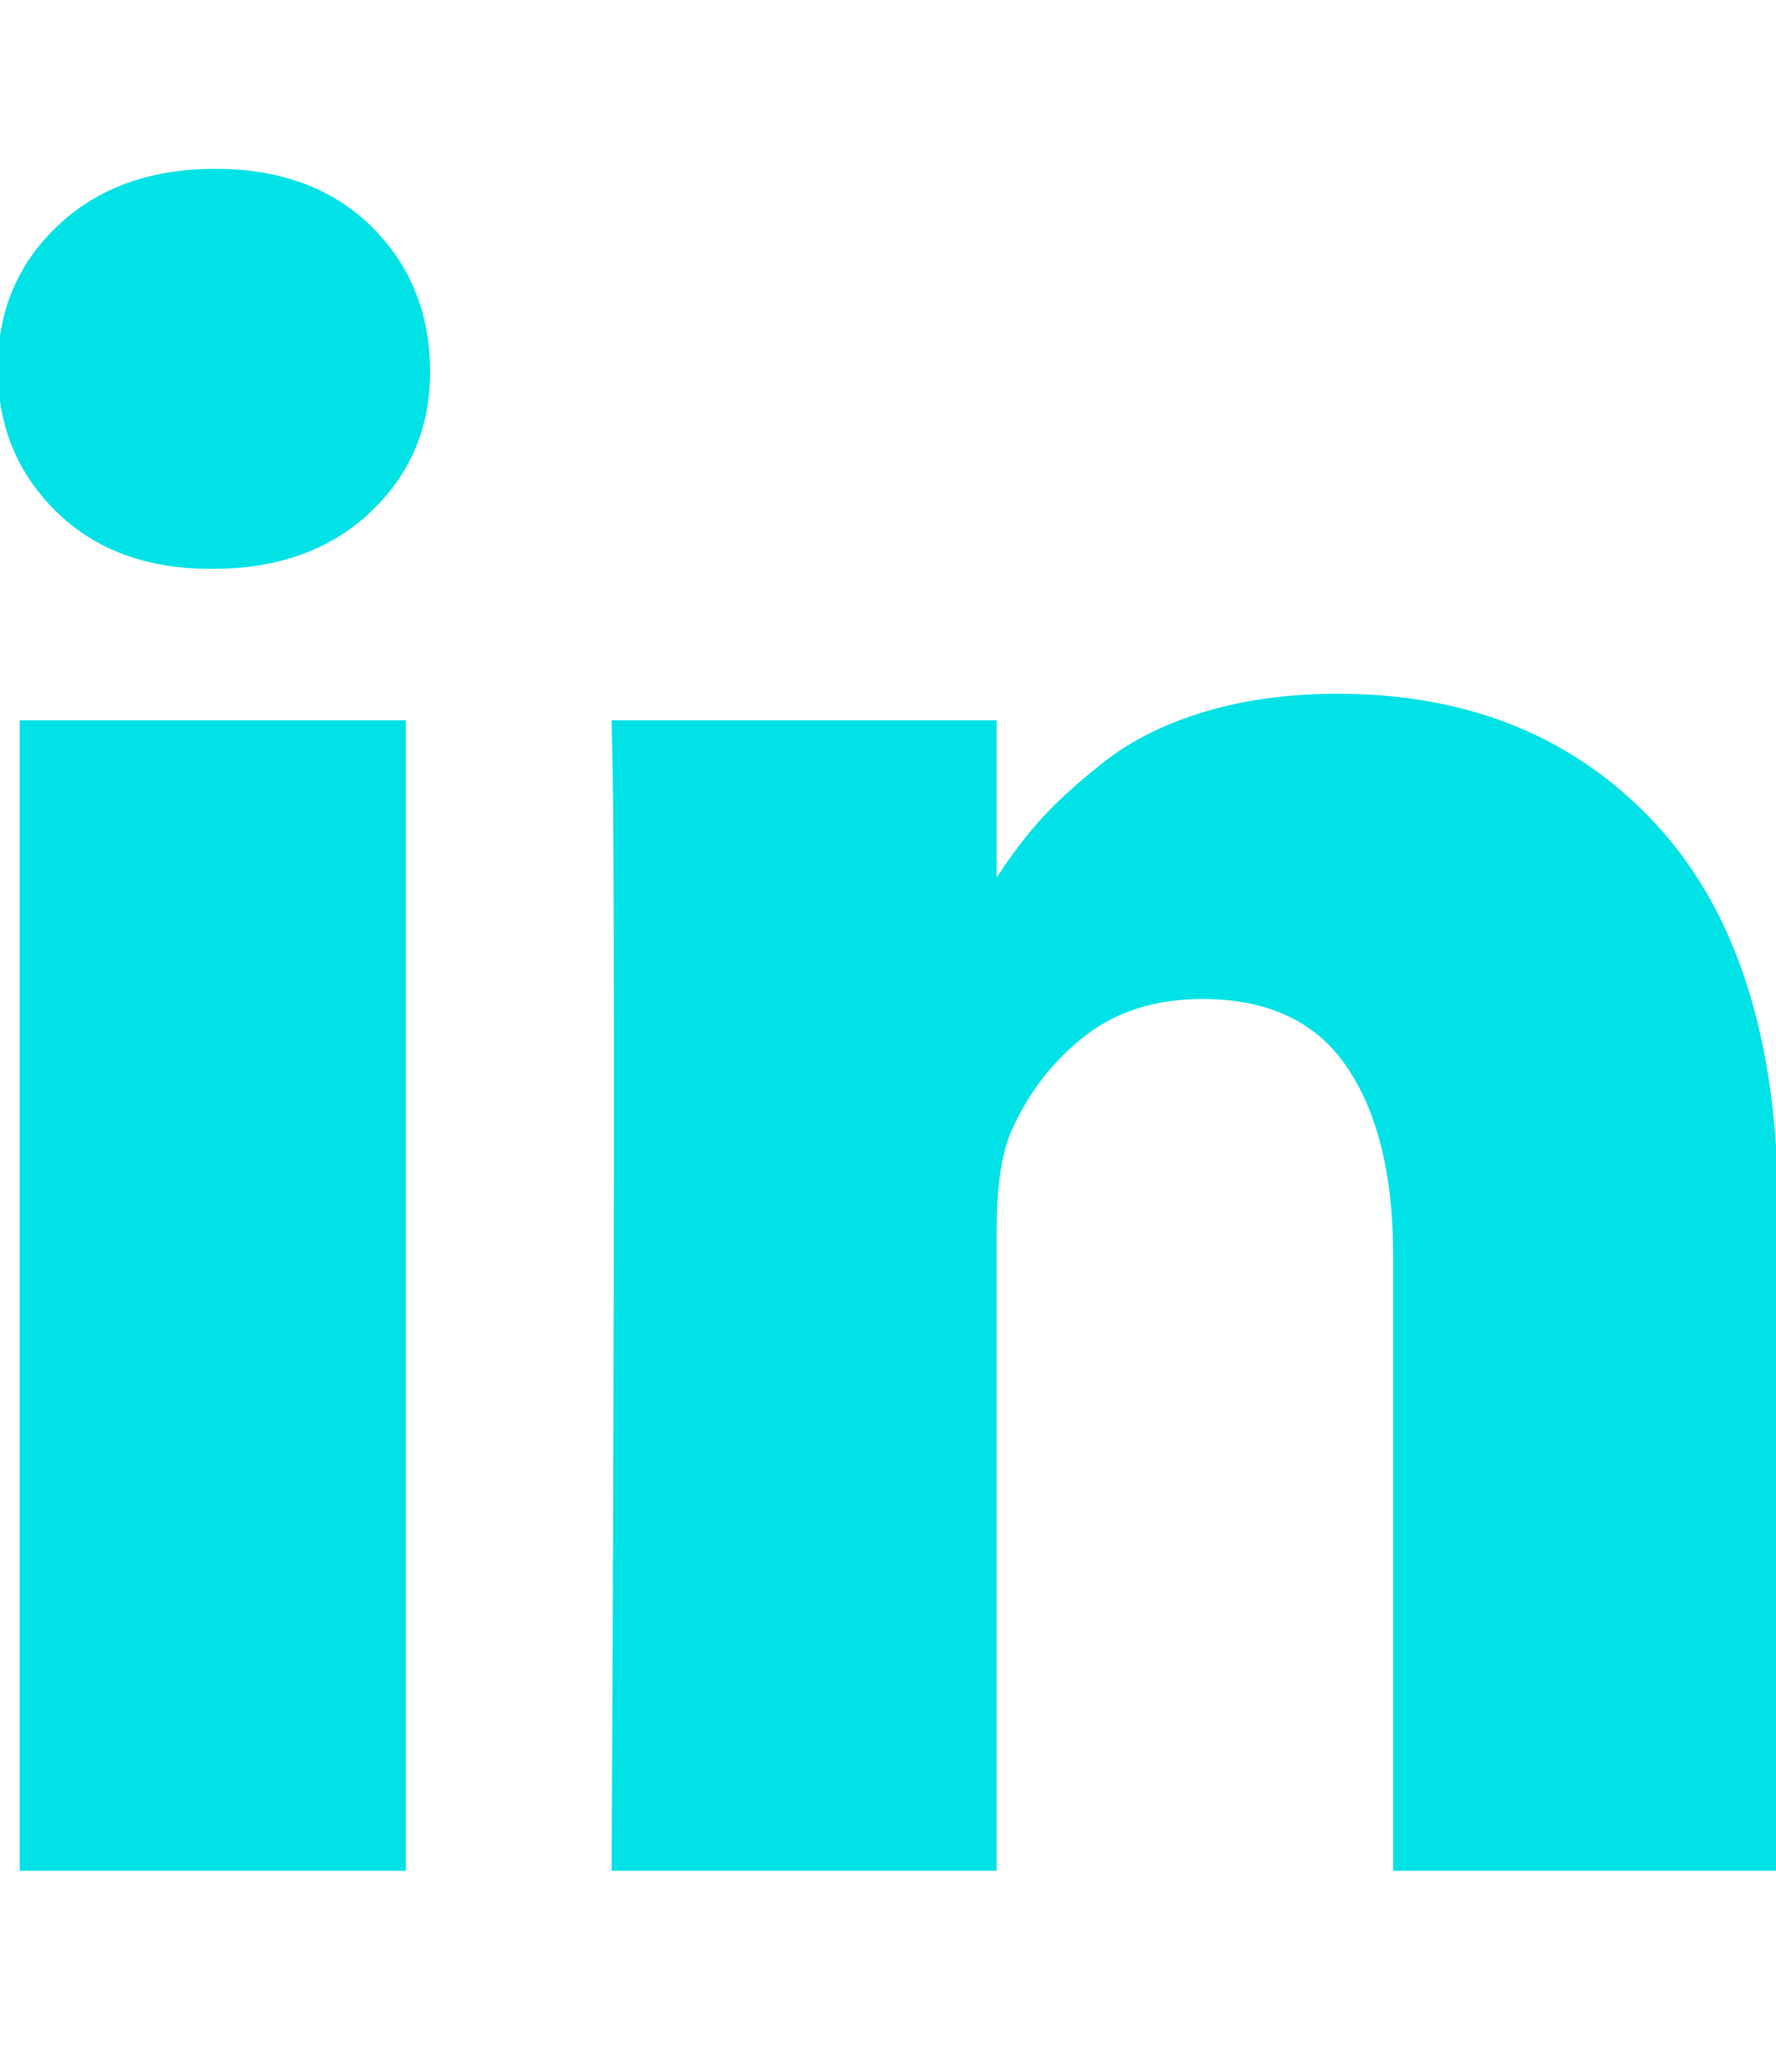
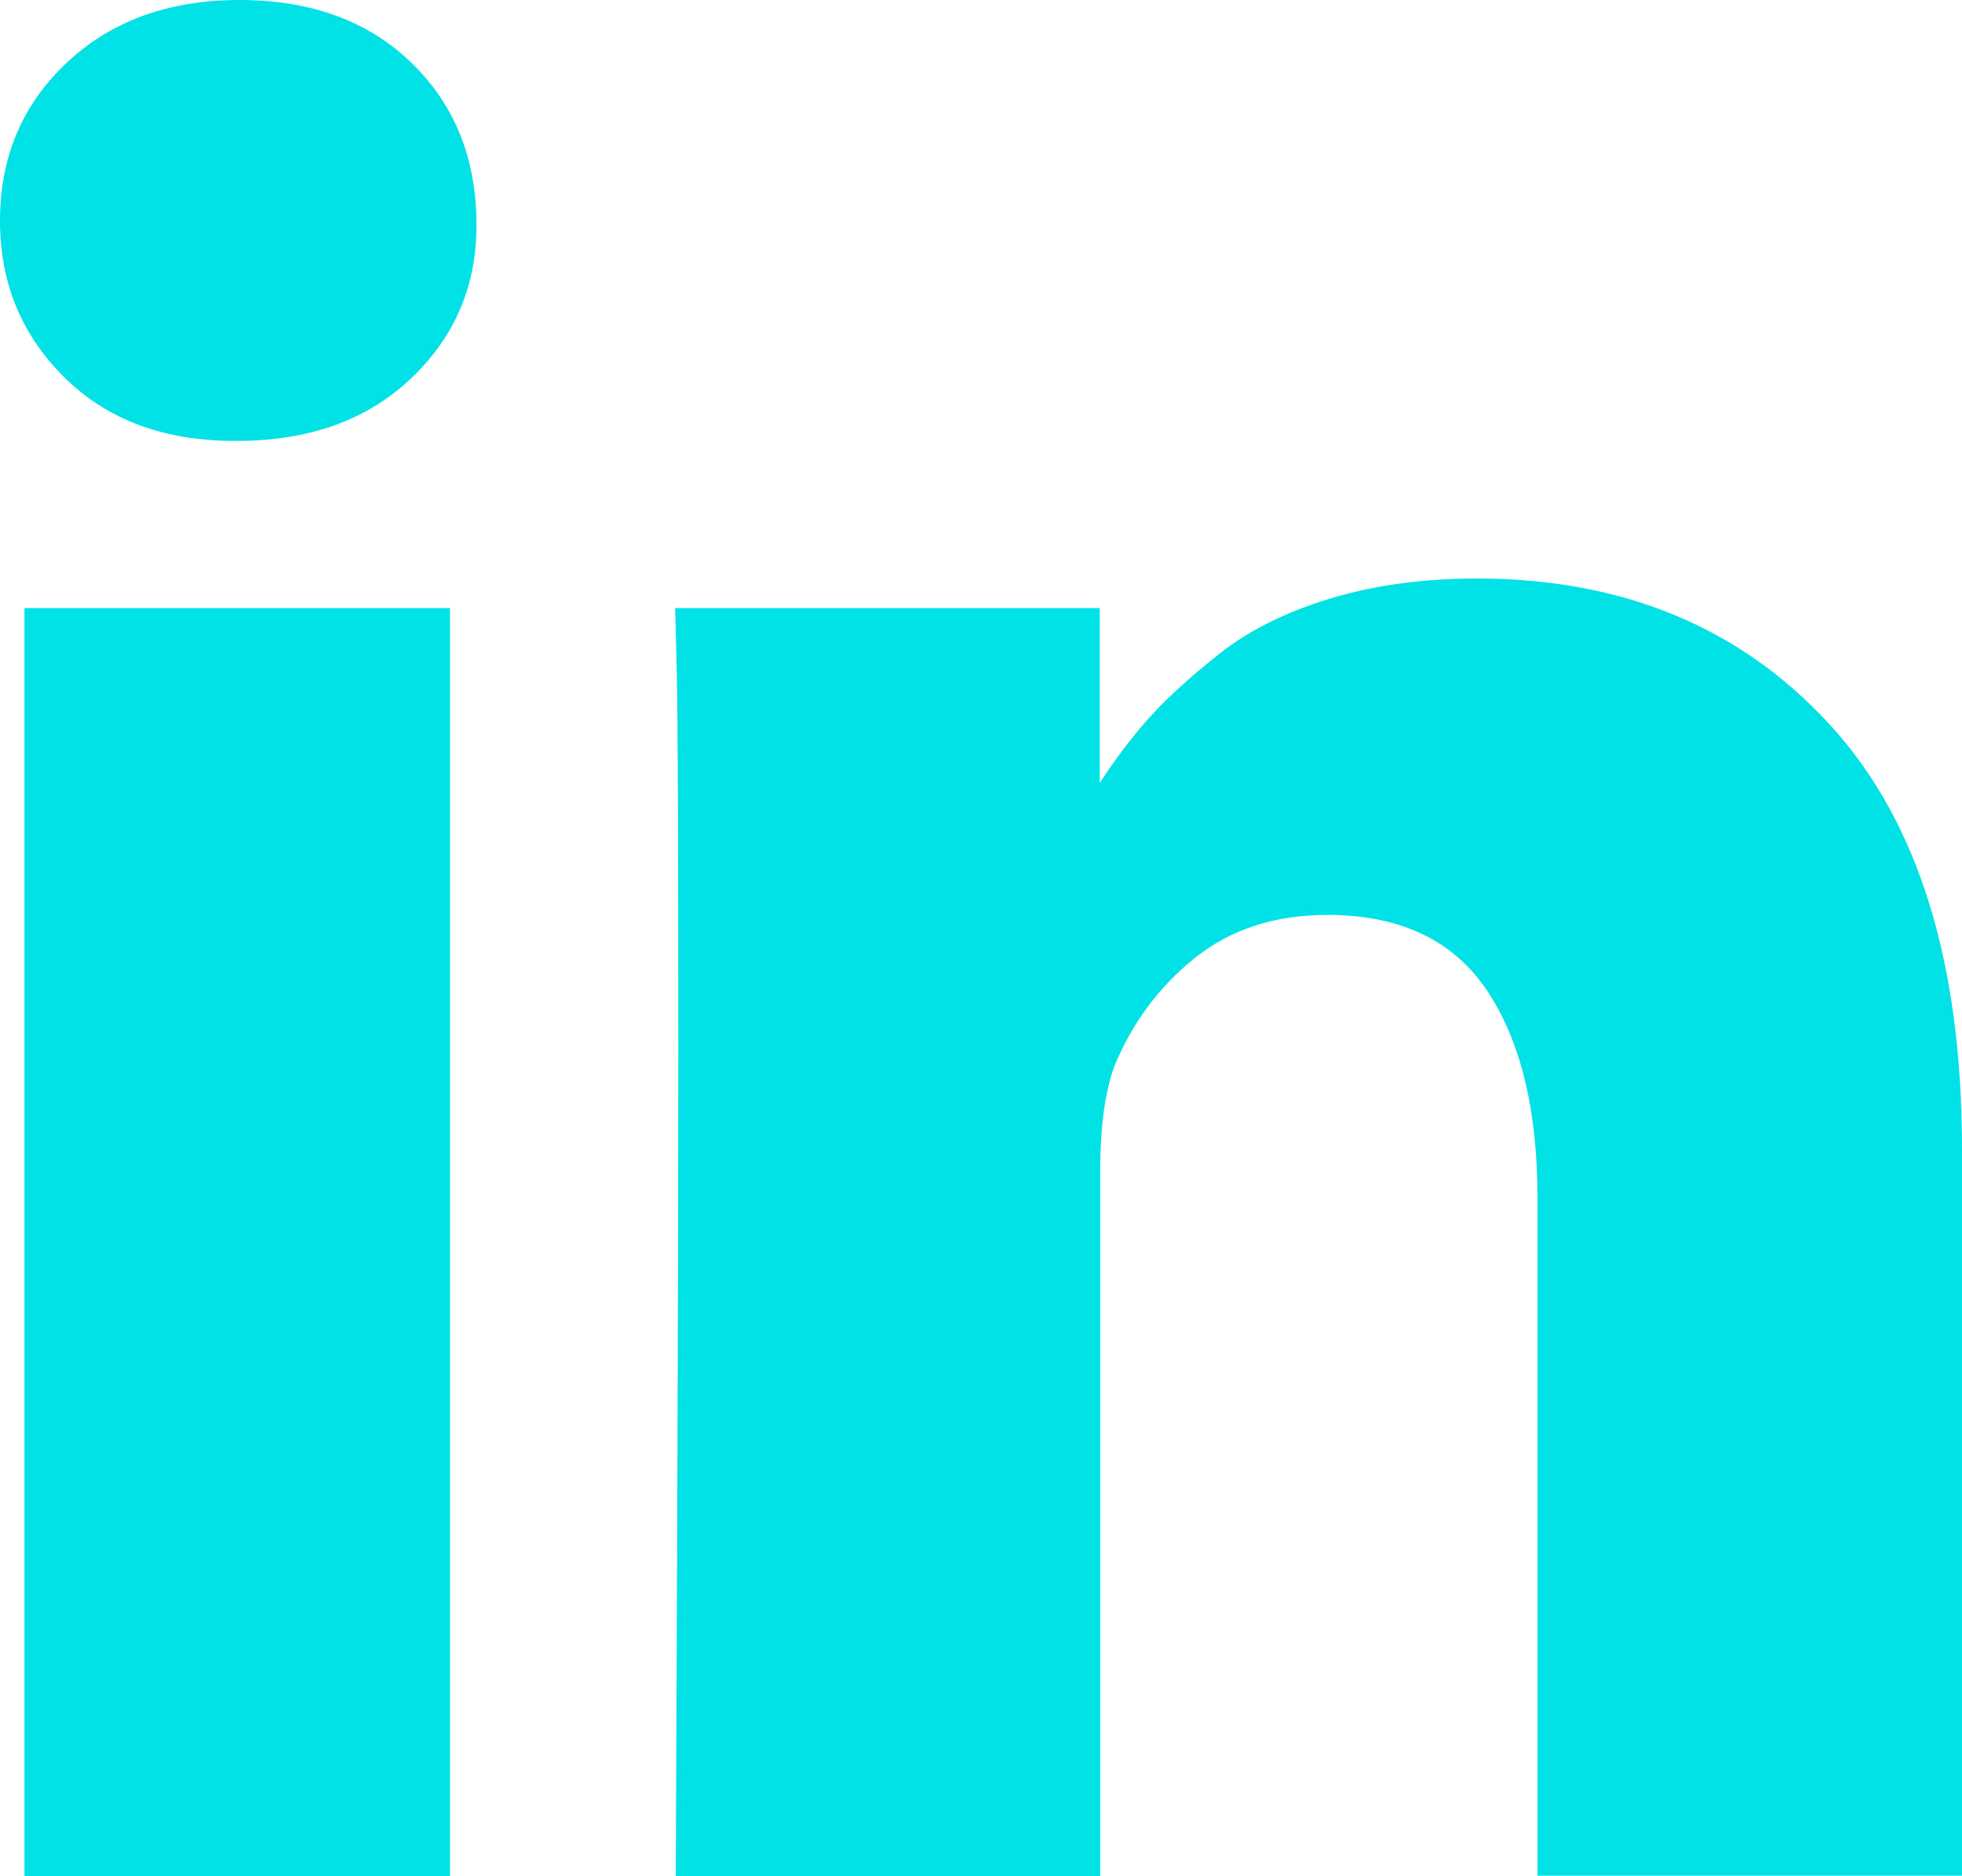
- <svg xmlns="http://www.w3.org/2000/svg" width="384" height="448" viewBox="0 0 384 448">
-   <style>path{stroke:#00e2e5;fill:#00e2e5}</style>
-   <path d="M87.25 156.25V404H4.75V156.25h82.5zm5.25-76.5q.25 18.25-12.625 30.5T46 122.5h-.5q-20.5 0-33-12.25T0 79.75q0-18.5 12.875-30.625T46.5 37t33.25 12.125T92.5 79.75zM384 262v142h-82.25V271.5q0-26.25-10.125-41.125T260 215.5q-15.75 0-26.375 8.625T217.75 245.5Q215 253 215 265.75V404h-82.25q.5-99.75.5-161.75t-.25-74l-.25-12H215v36h-.5q5-8 10.25-14t14.125-13 21.75-10.875 28.625-3.875q42.75 0 68.75 28.375T384 262z" />
+ <svg xmlns="http://www.w3.org/2000/svg" id="Layer_1" viewBox="0 0 385 368">
+   <style>.st0{fill:#00e2e5;stroke:#00e2e5}</style>
+   <path class="st0" d="M87.8 119.8v247.8H5.3V119.8h82.5zM93 43.3c.2 12.2-4 22.3-12.6 30.5S60.5 86 46.5 86H46c-13.7 0-24.7-4.1-33-12.3S.5 55.4.5 43.3C.5 31 4.8 20.8 13.4 12.7S33.2.5 47 .5s24.9 4 33.3 12.1S92.8 30.9 93 43.3zm291.5 182.2v142h-82.3V235c0-17.5-3.4-31.2-10.1-41.1S274.8 179 260.5 179c-10.5 0-19.3 2.9-26.4 8.6s-12.4 12.9-15.9 21.4c-1.8 5-2.8 11.8-2.8 20.3v138.3h-82.3c.3-66.5.5-120.4.5-161.8s-.1-66-.3-74l-.3-12h82.3v36h-.3c3.3-5.3 6.8-10 10.3-14s8.2-8.3 14.1-13 13.2-8.3 21.8-10.9c8.6-2.6 18.1-3.9 28.6-3.9 28.5 0 51.4 9.5 68.8 28.4s25.9 46.6 25.9 83.1z" />
</svg>
